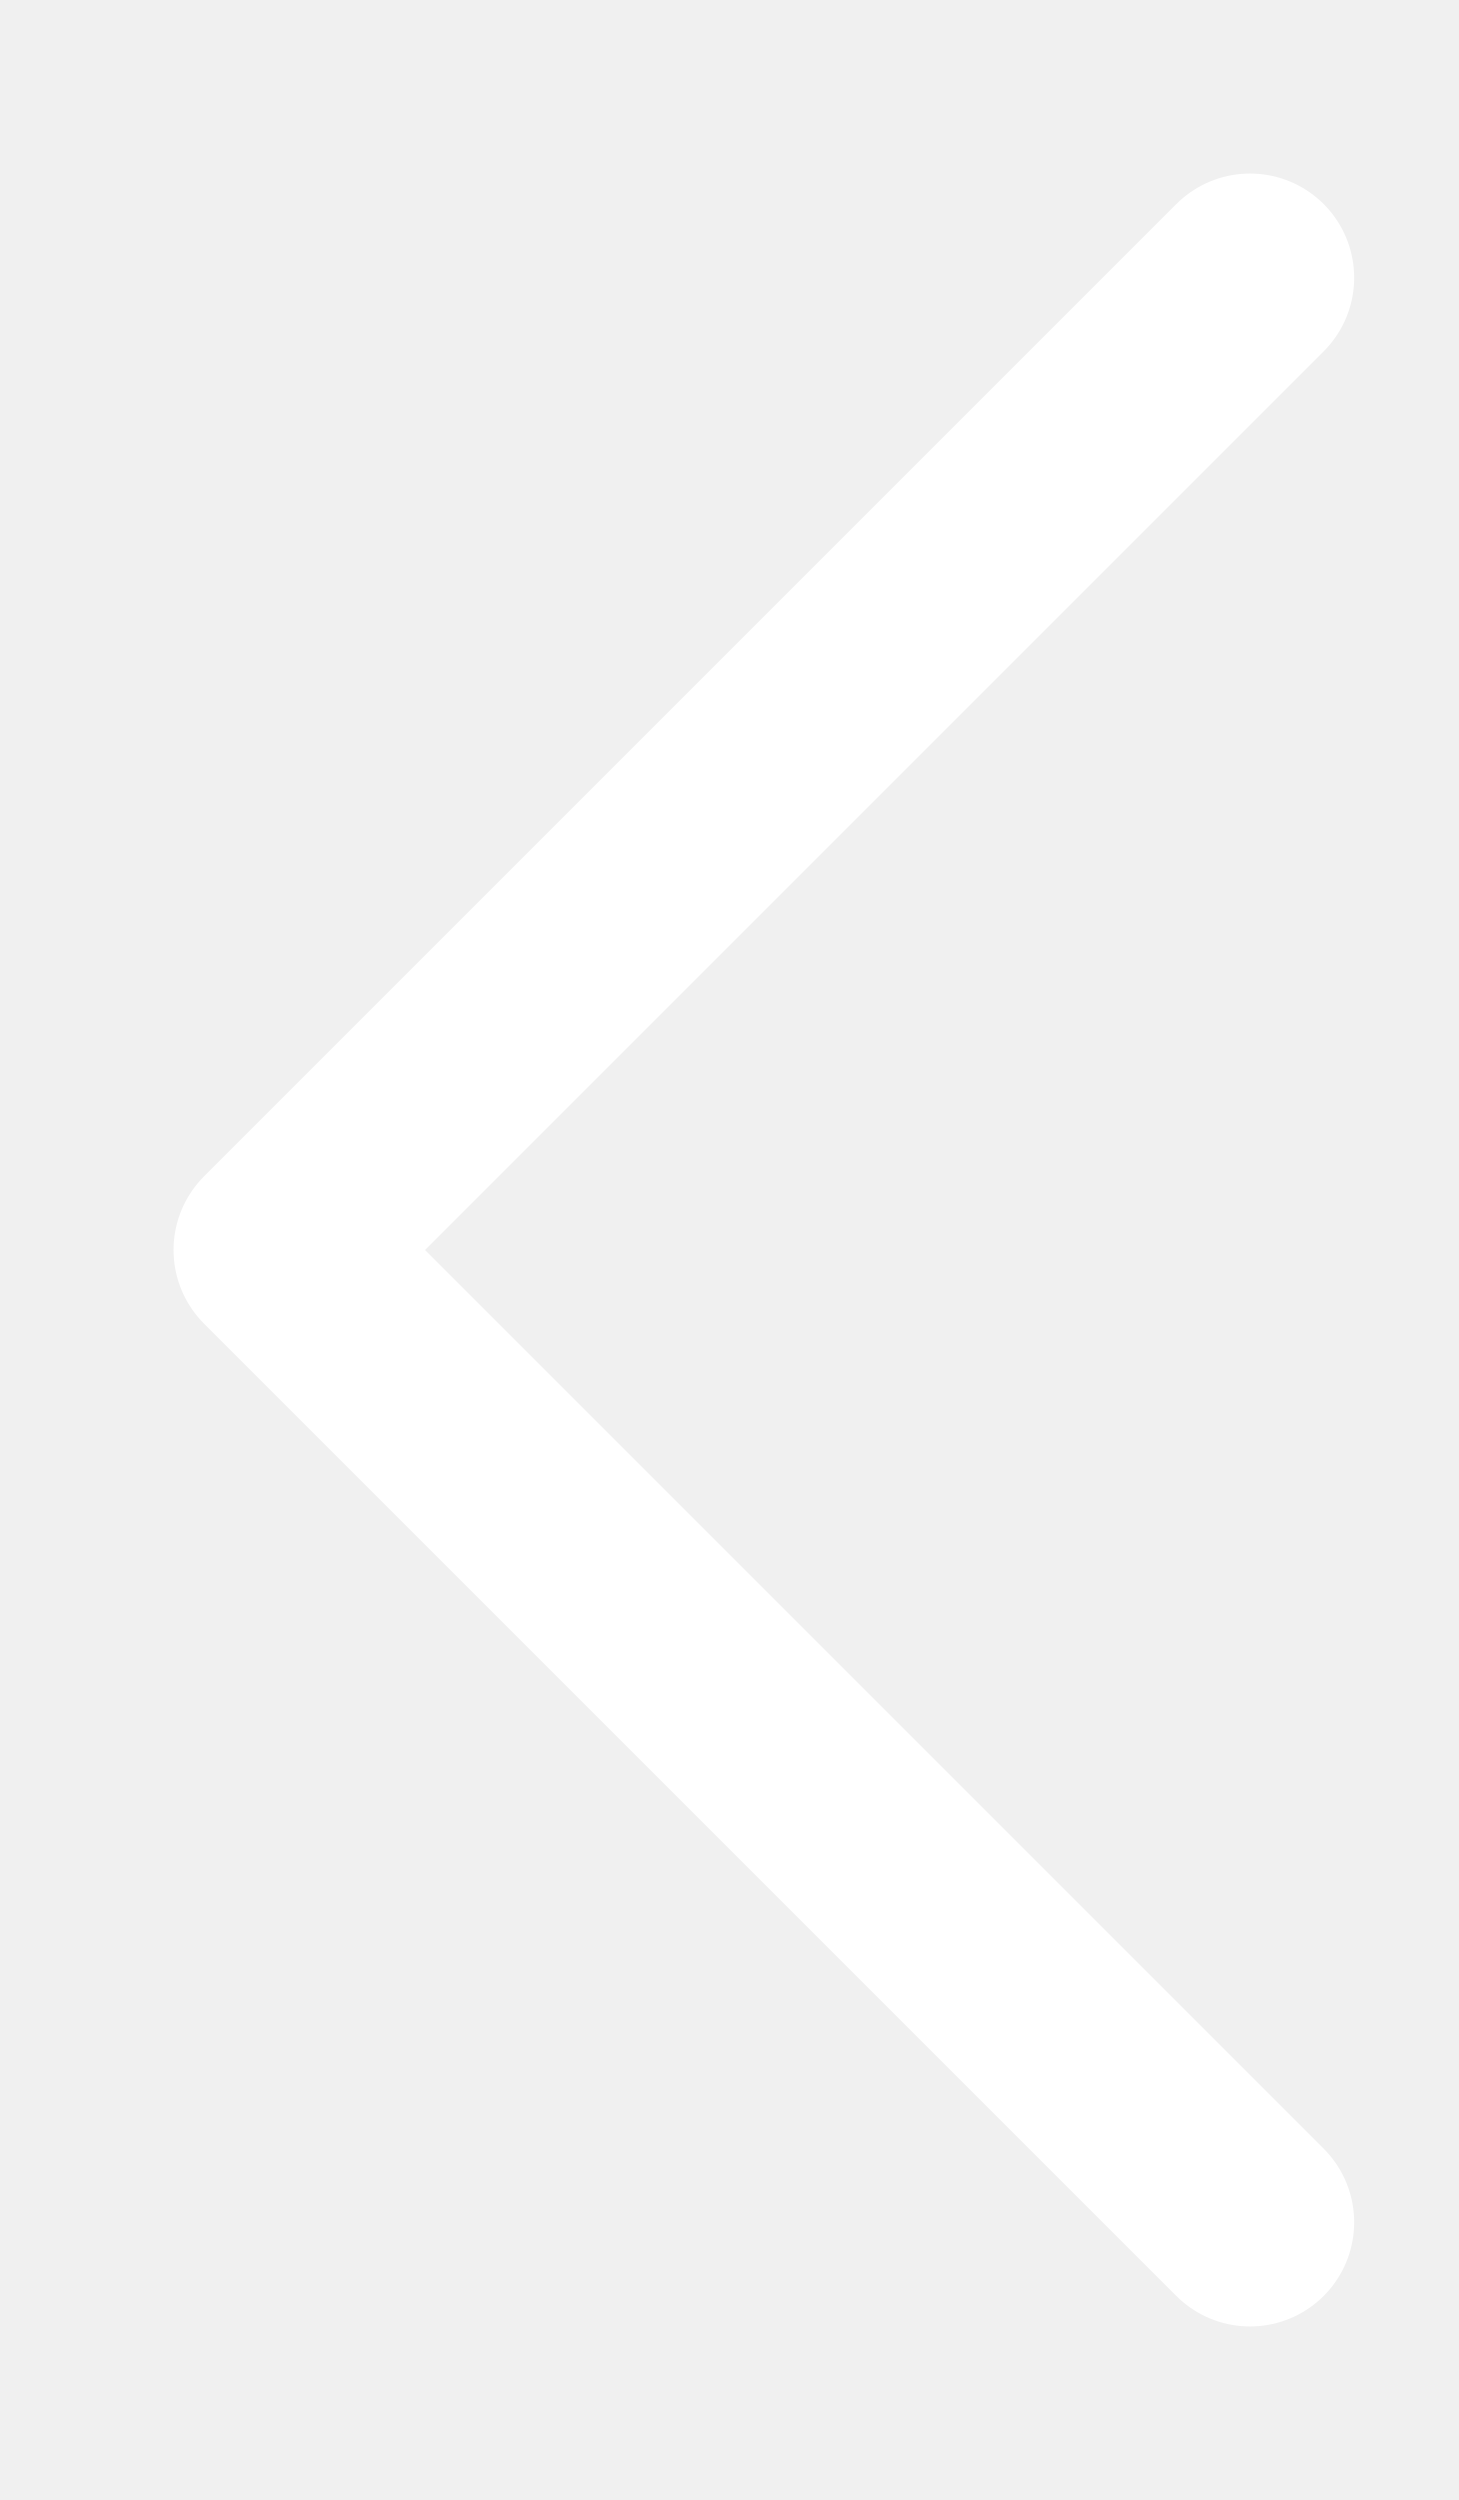
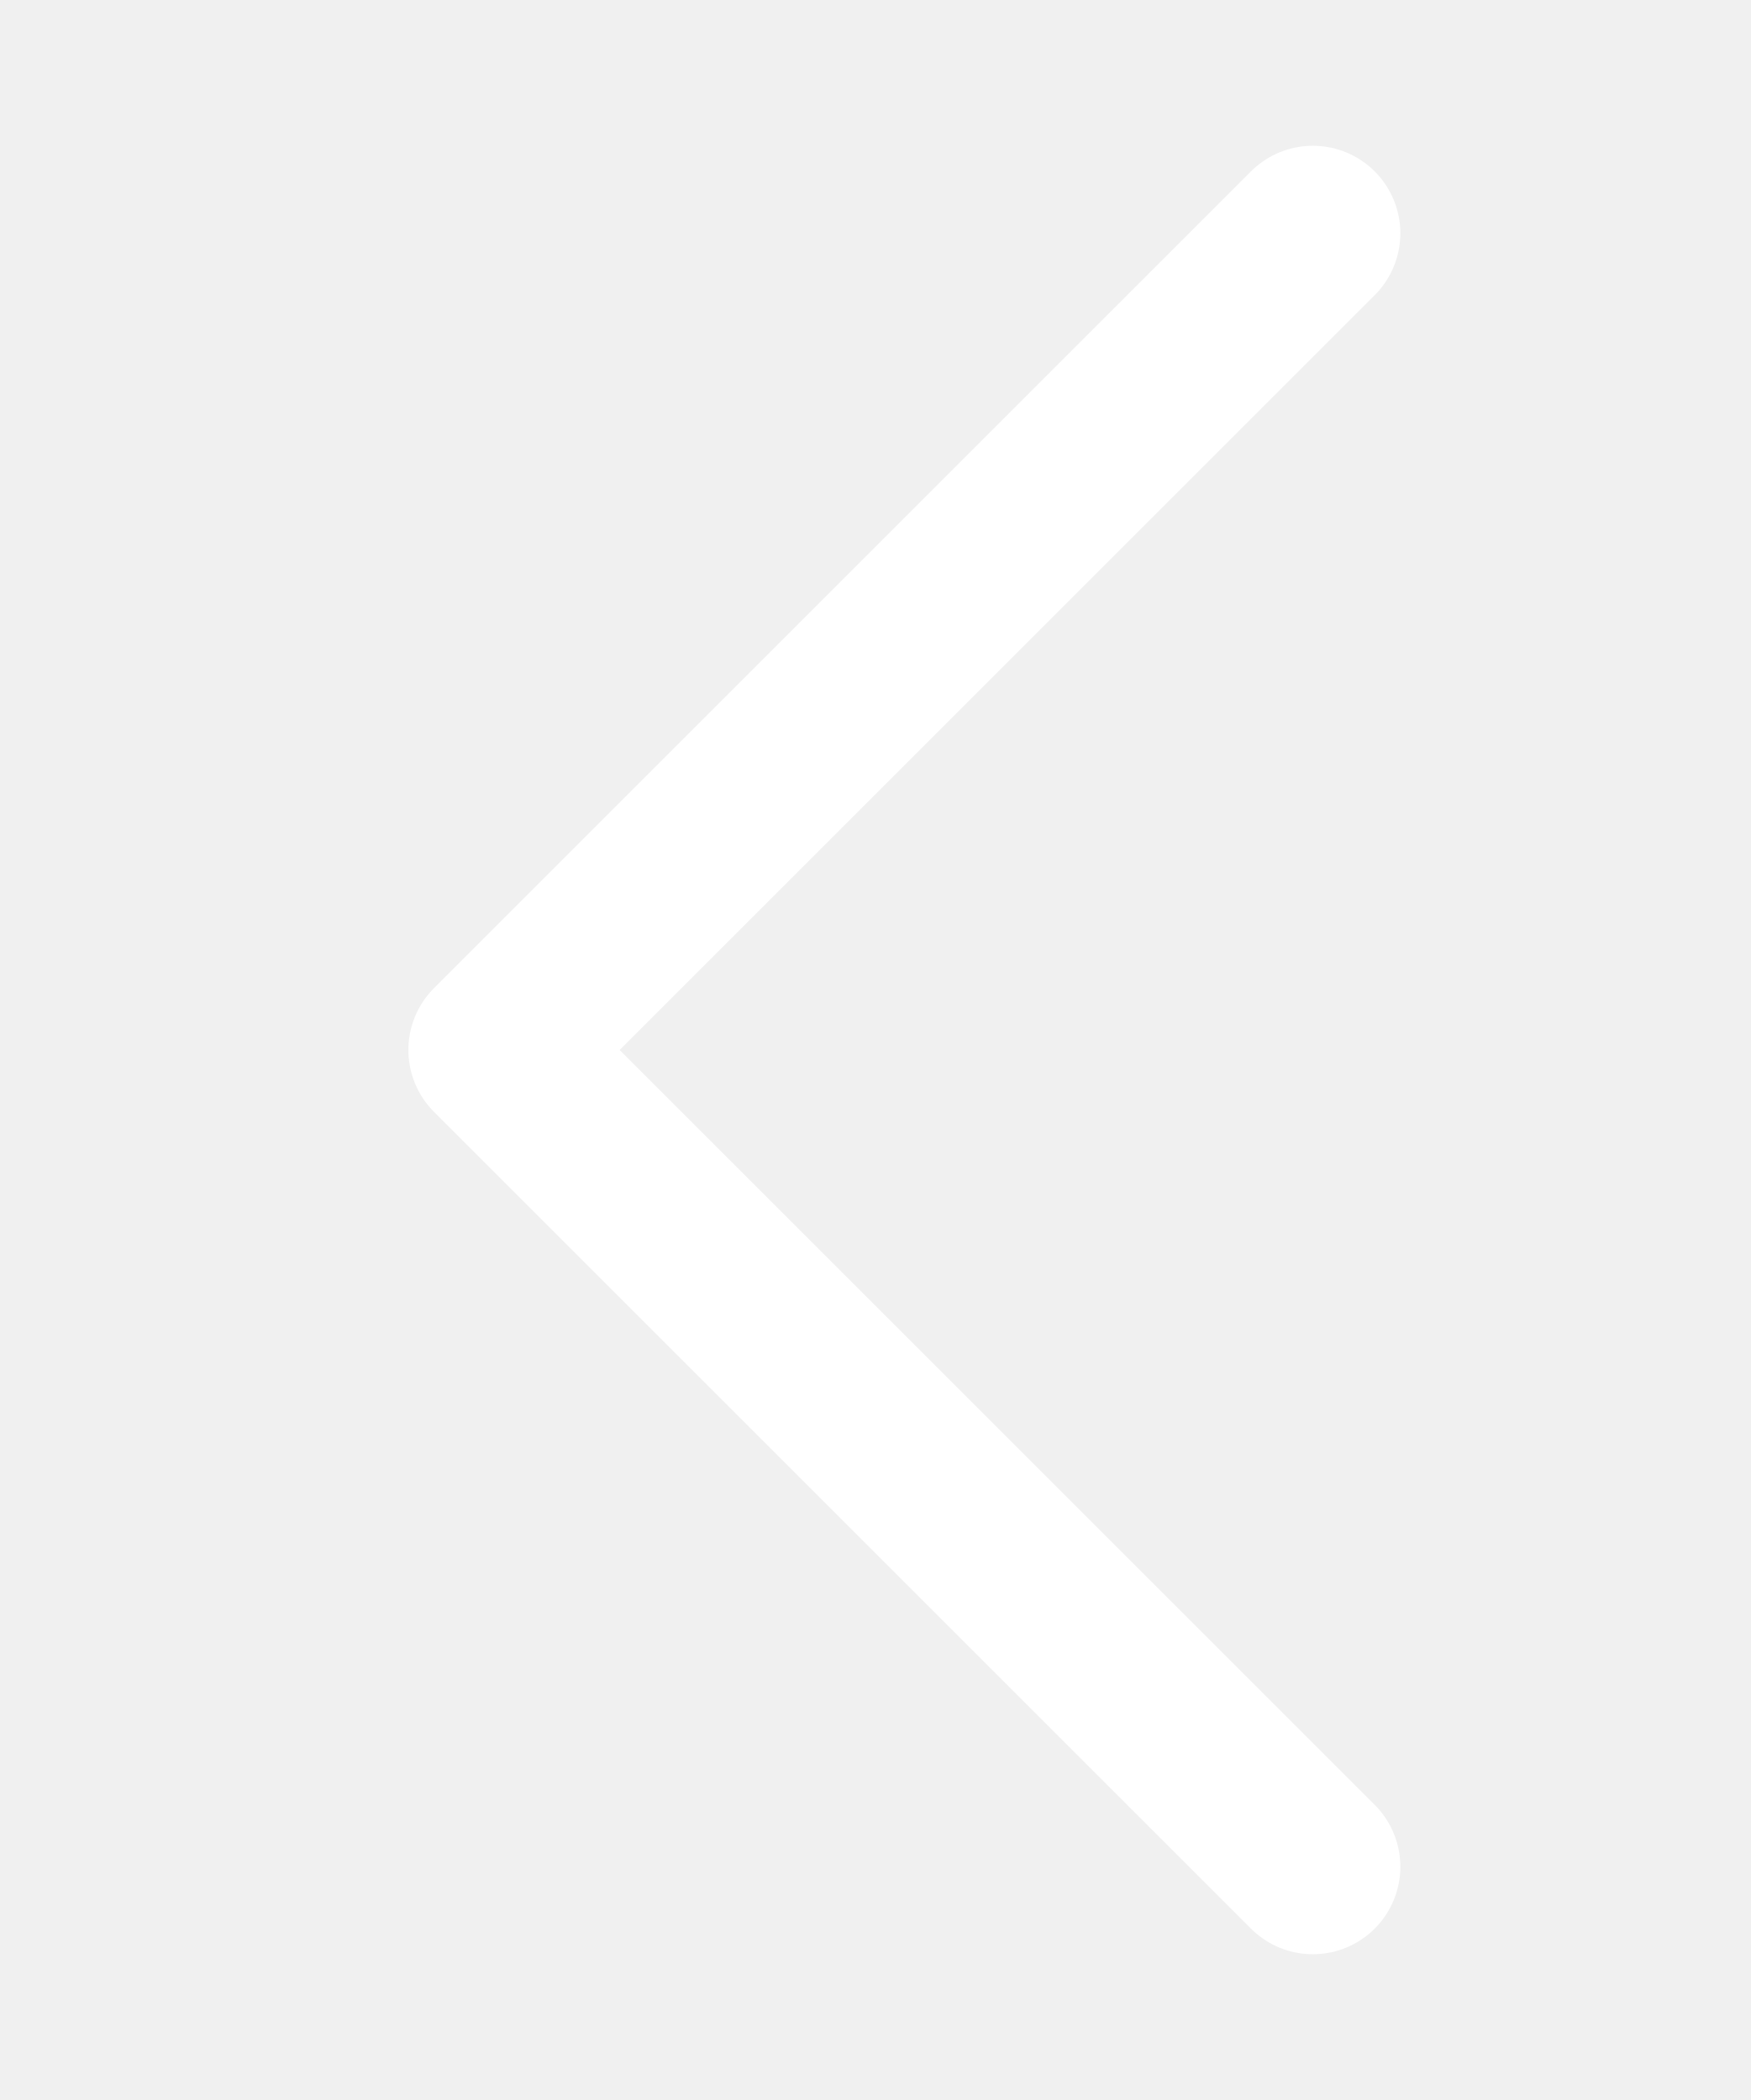
- <svg xmlns="http://www.w3.org/2000/svg" width="7" height="12" viewBox="0 0 7 12" fill="none">
+ <svg xmlns="http://www.w3.org/2000/svg" width="10" height="12" viewBox="0 0 7 12" fill="none">
  <path d="M6 10.667L1.333 6L6 1.333" stroke="white" stroke-linecap="round" stroke-linejoin="round" />
</svg>
